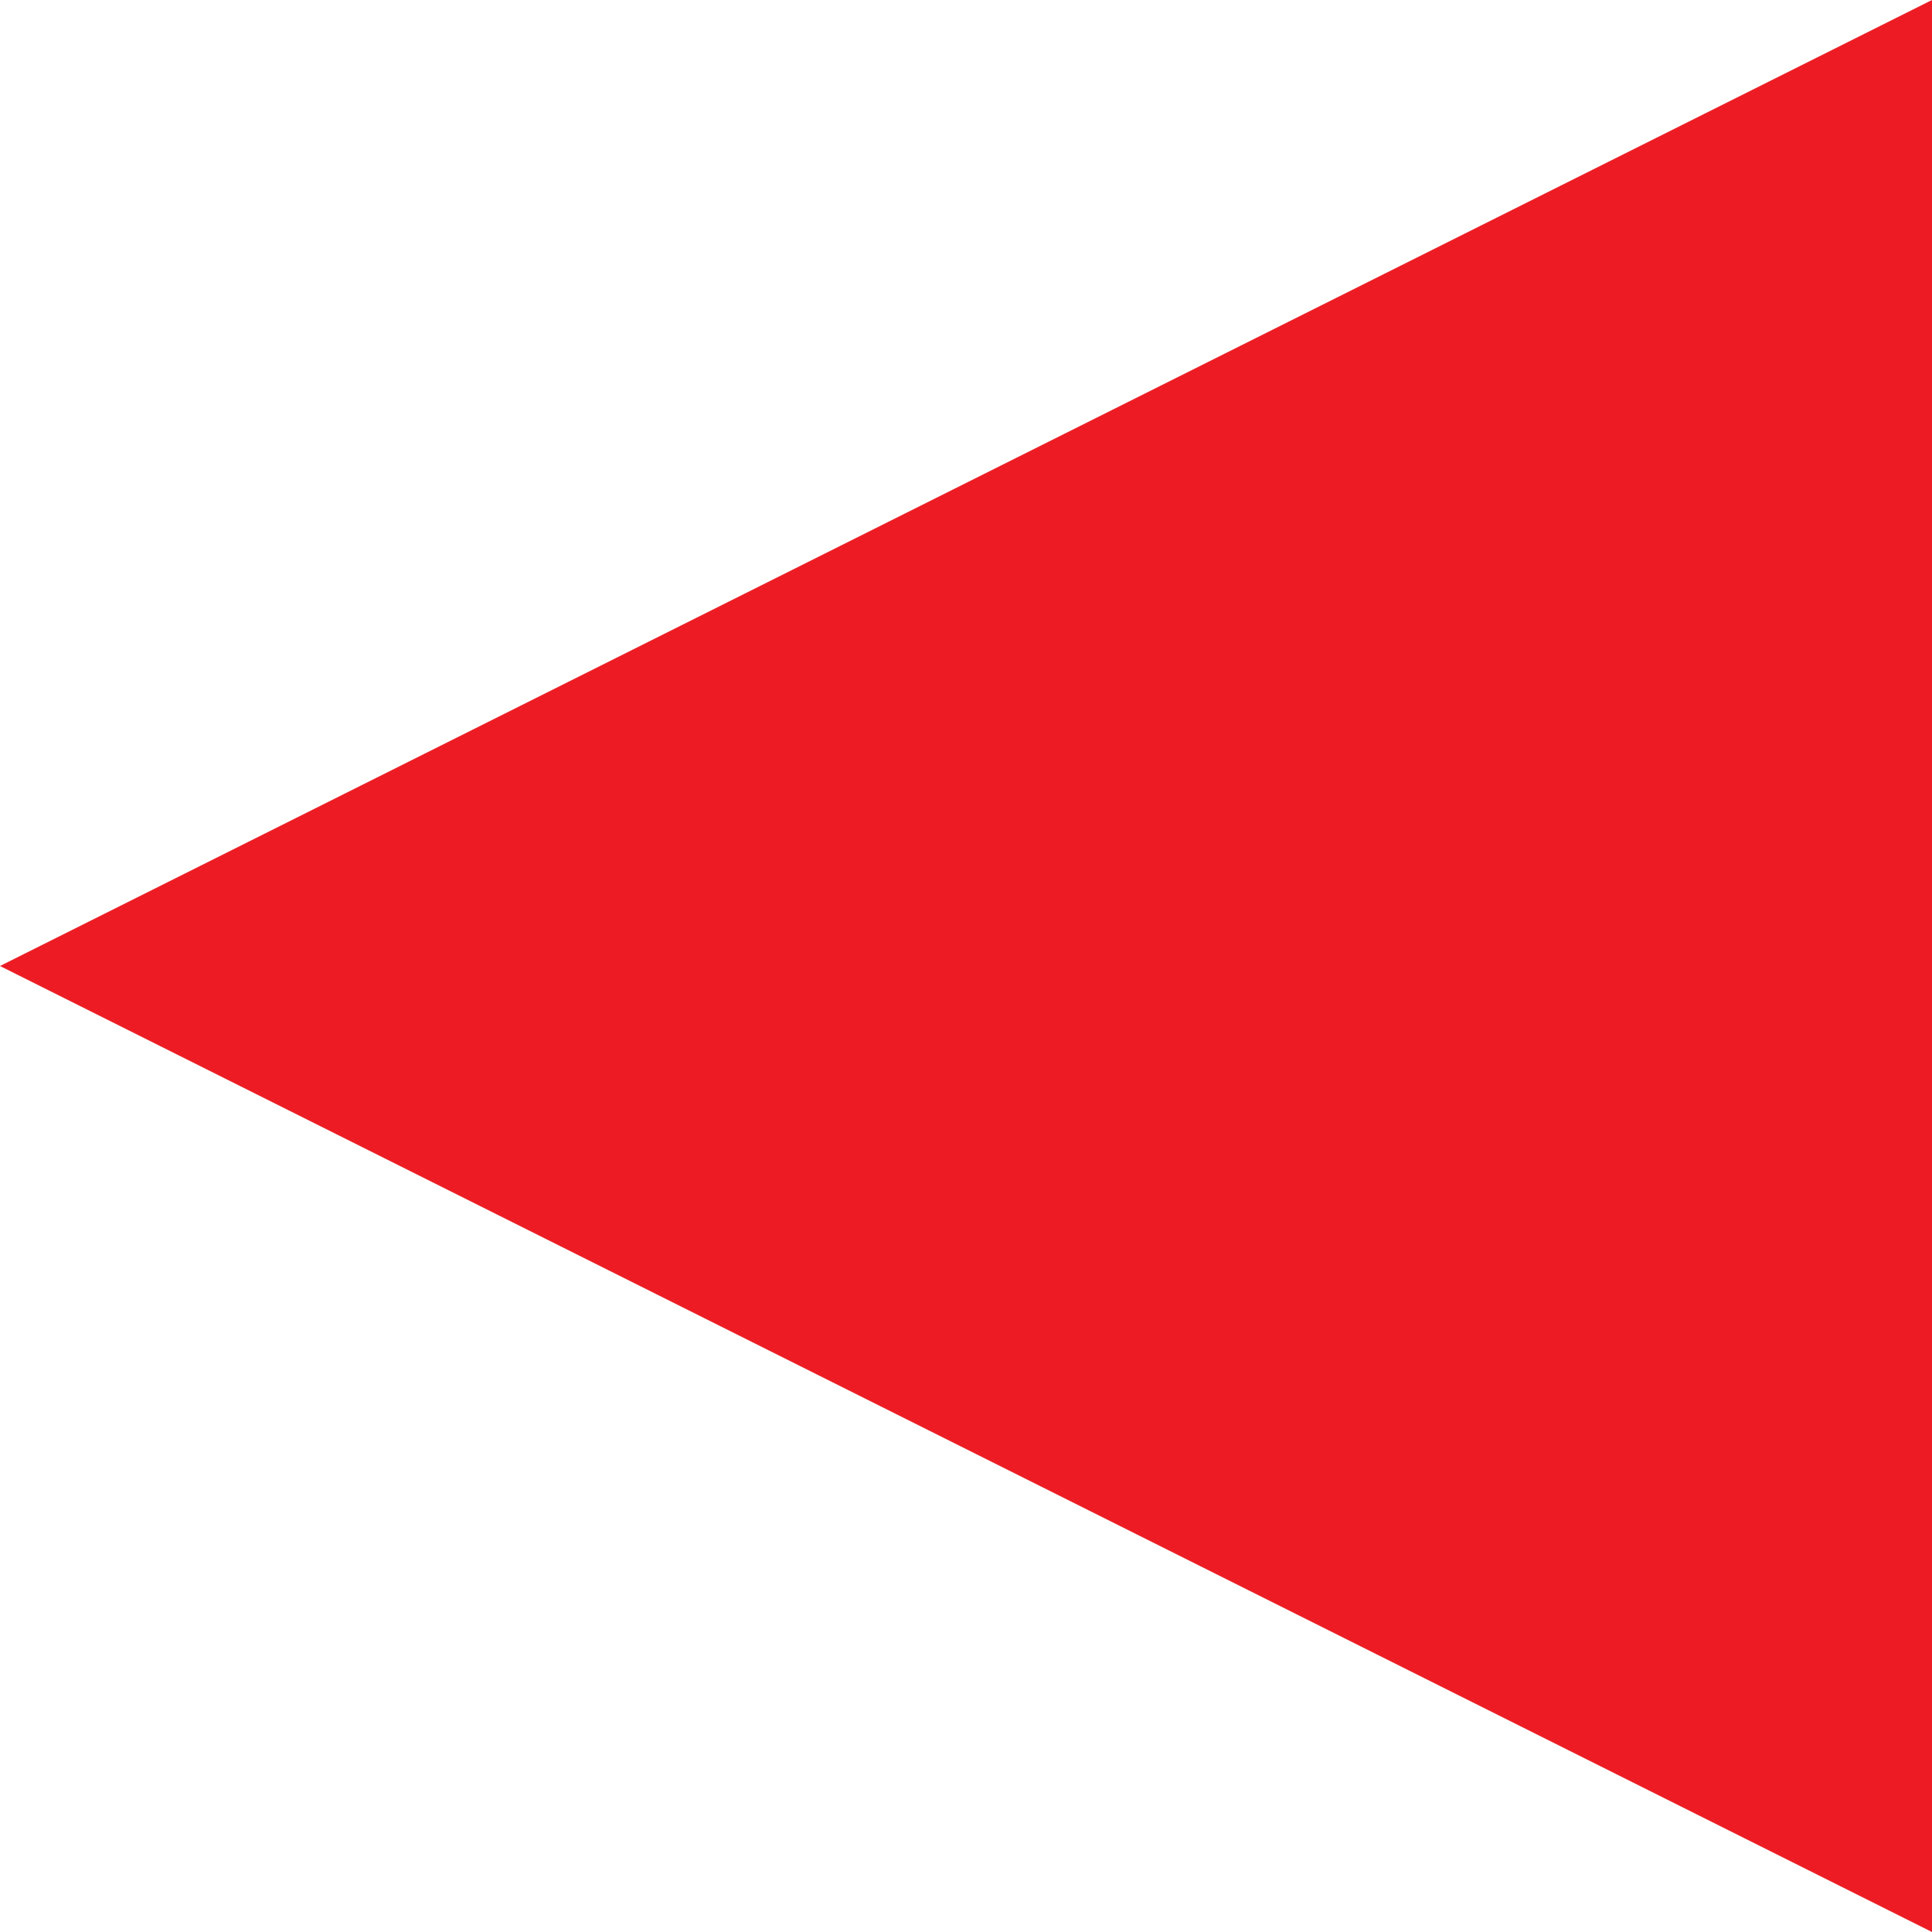
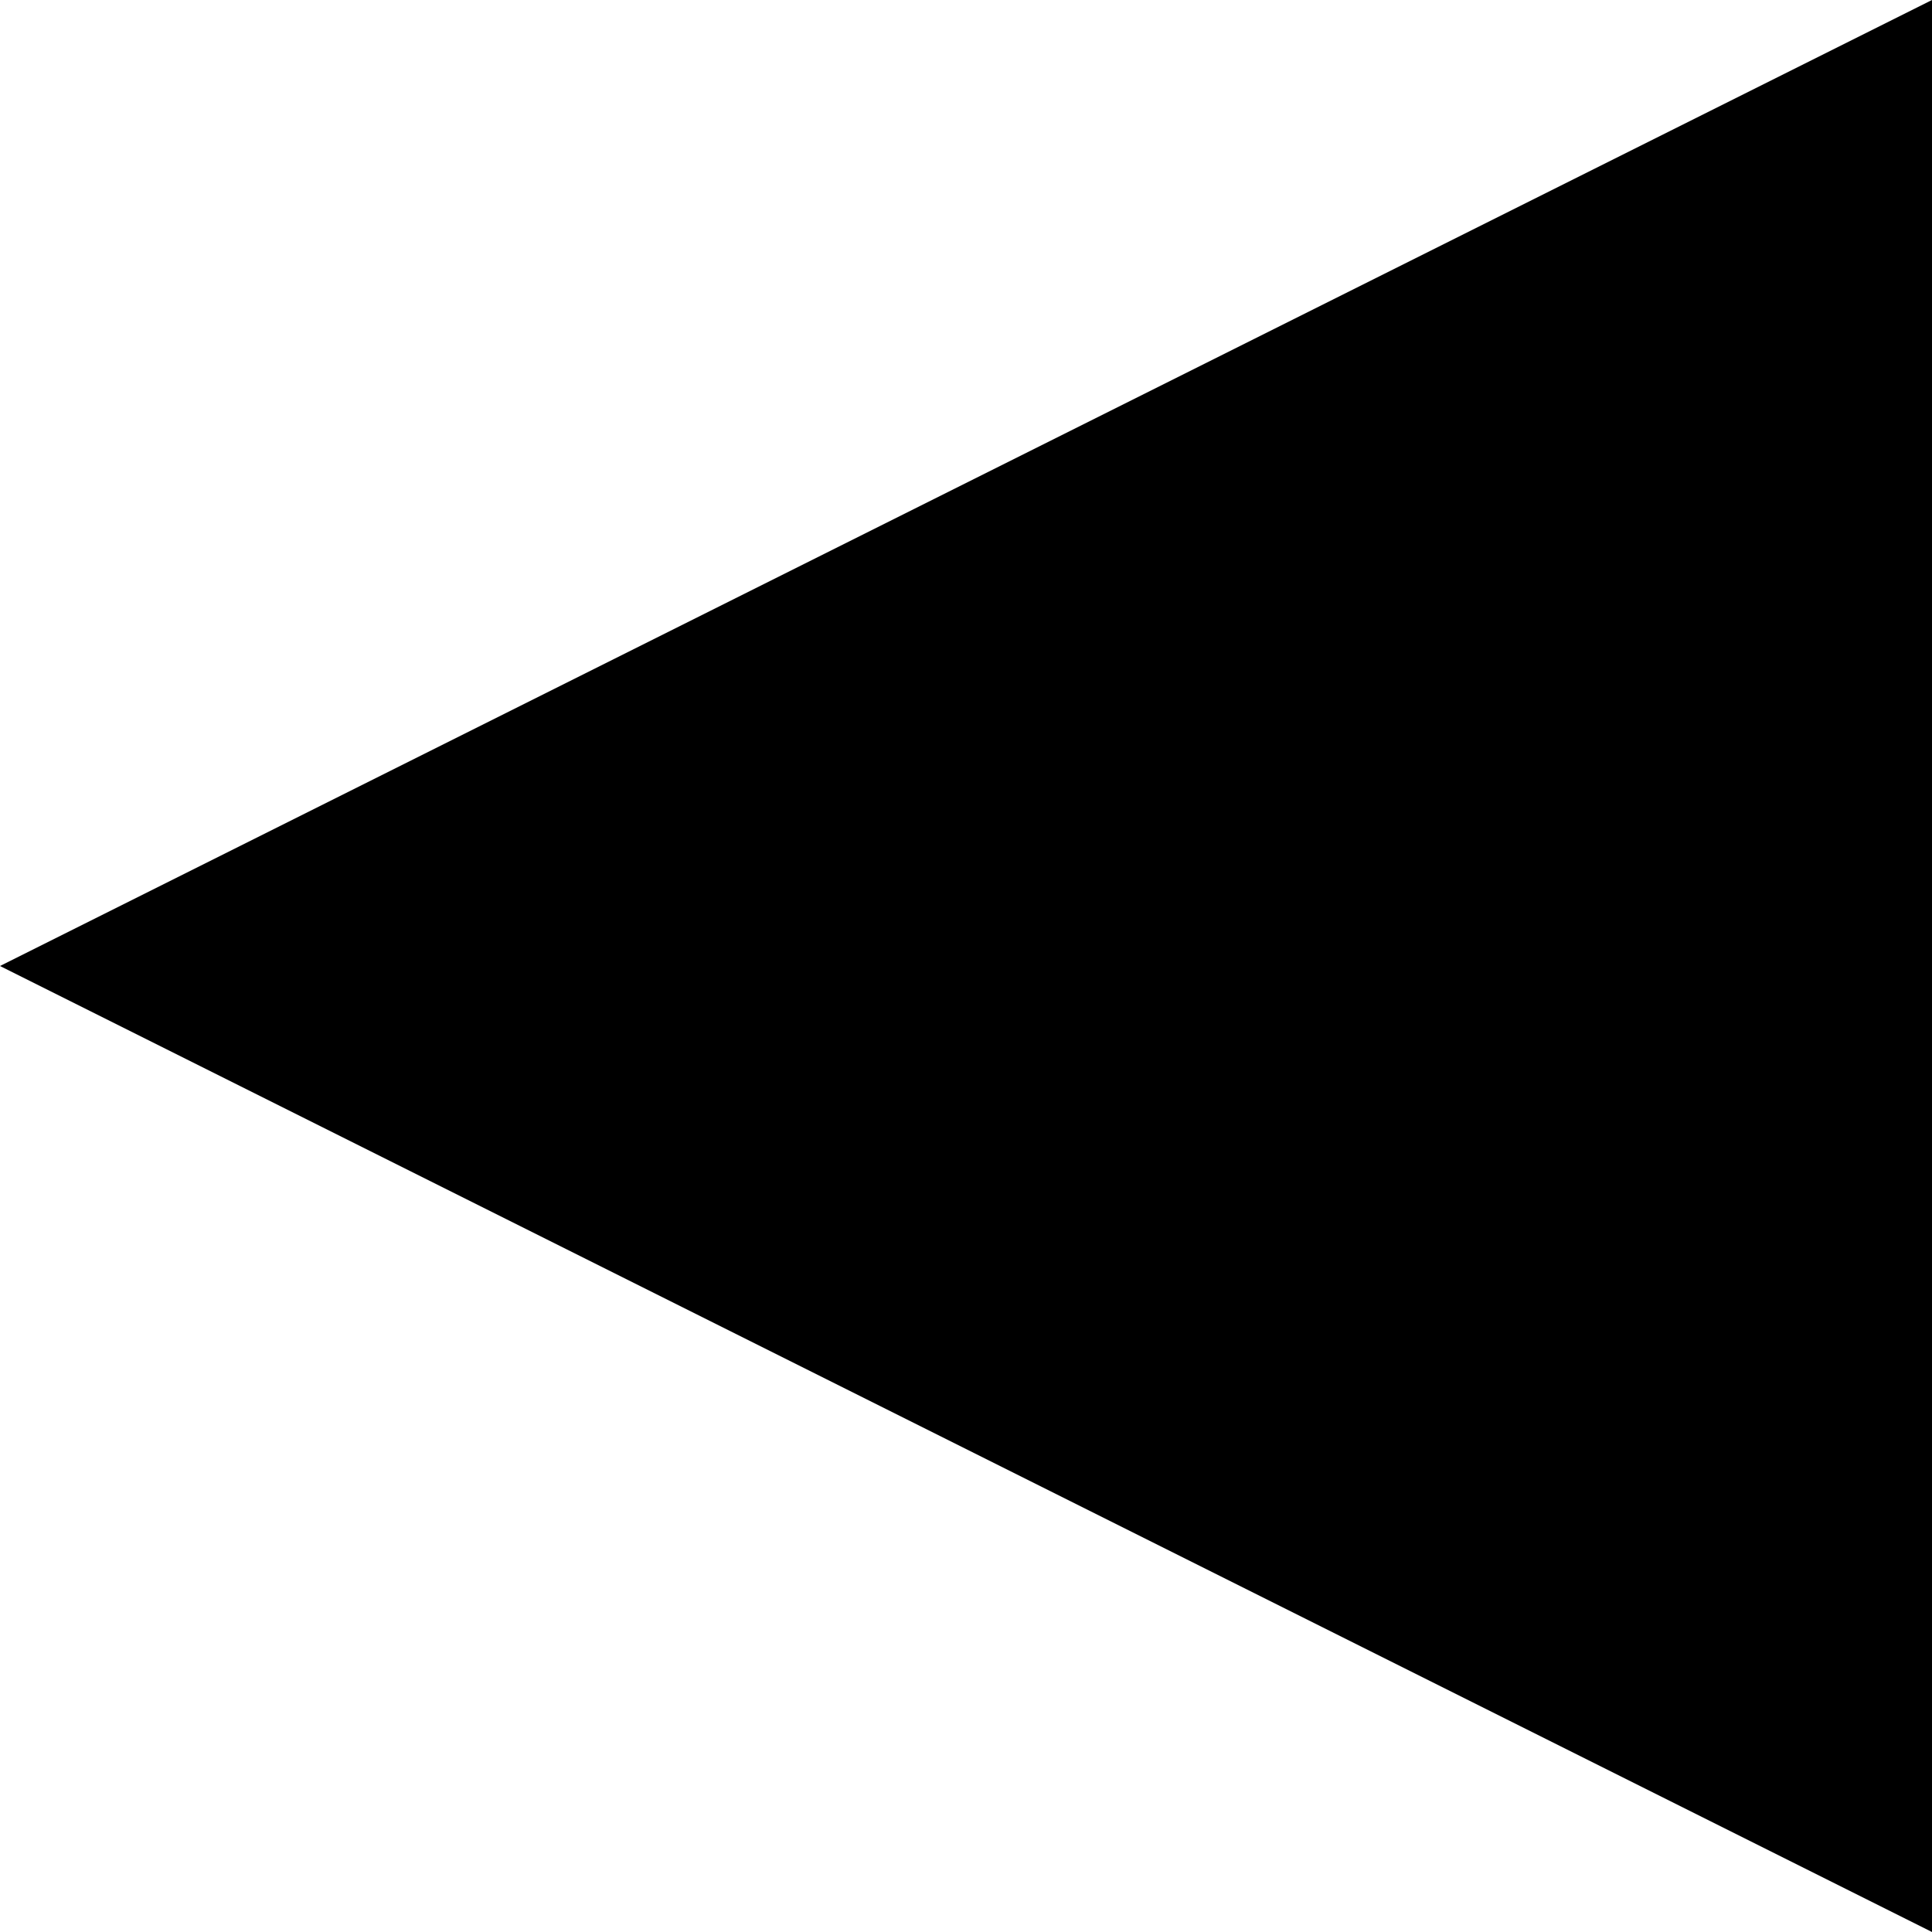
- <svg xmlns="http://www.w3.org/2000/svg" id="Layer_1" data-name="Layer 1" viewBox="0 0 12 12">
+ <svg xmlns="http://www.w3.org/2000/svg" id="Layer_1" data-name="Layer 1" viewBox="0 0 12 12" width="12" height="12">
  <defs>
-     <style>.cls-1{fill:#ed1c24;}</style>
+     <style>.cls-1{fill:#000000;}</style>
  </defs>
  <polygon class="cls-1" points="12 12 0 6 12 0 12 12" />
</svg>
